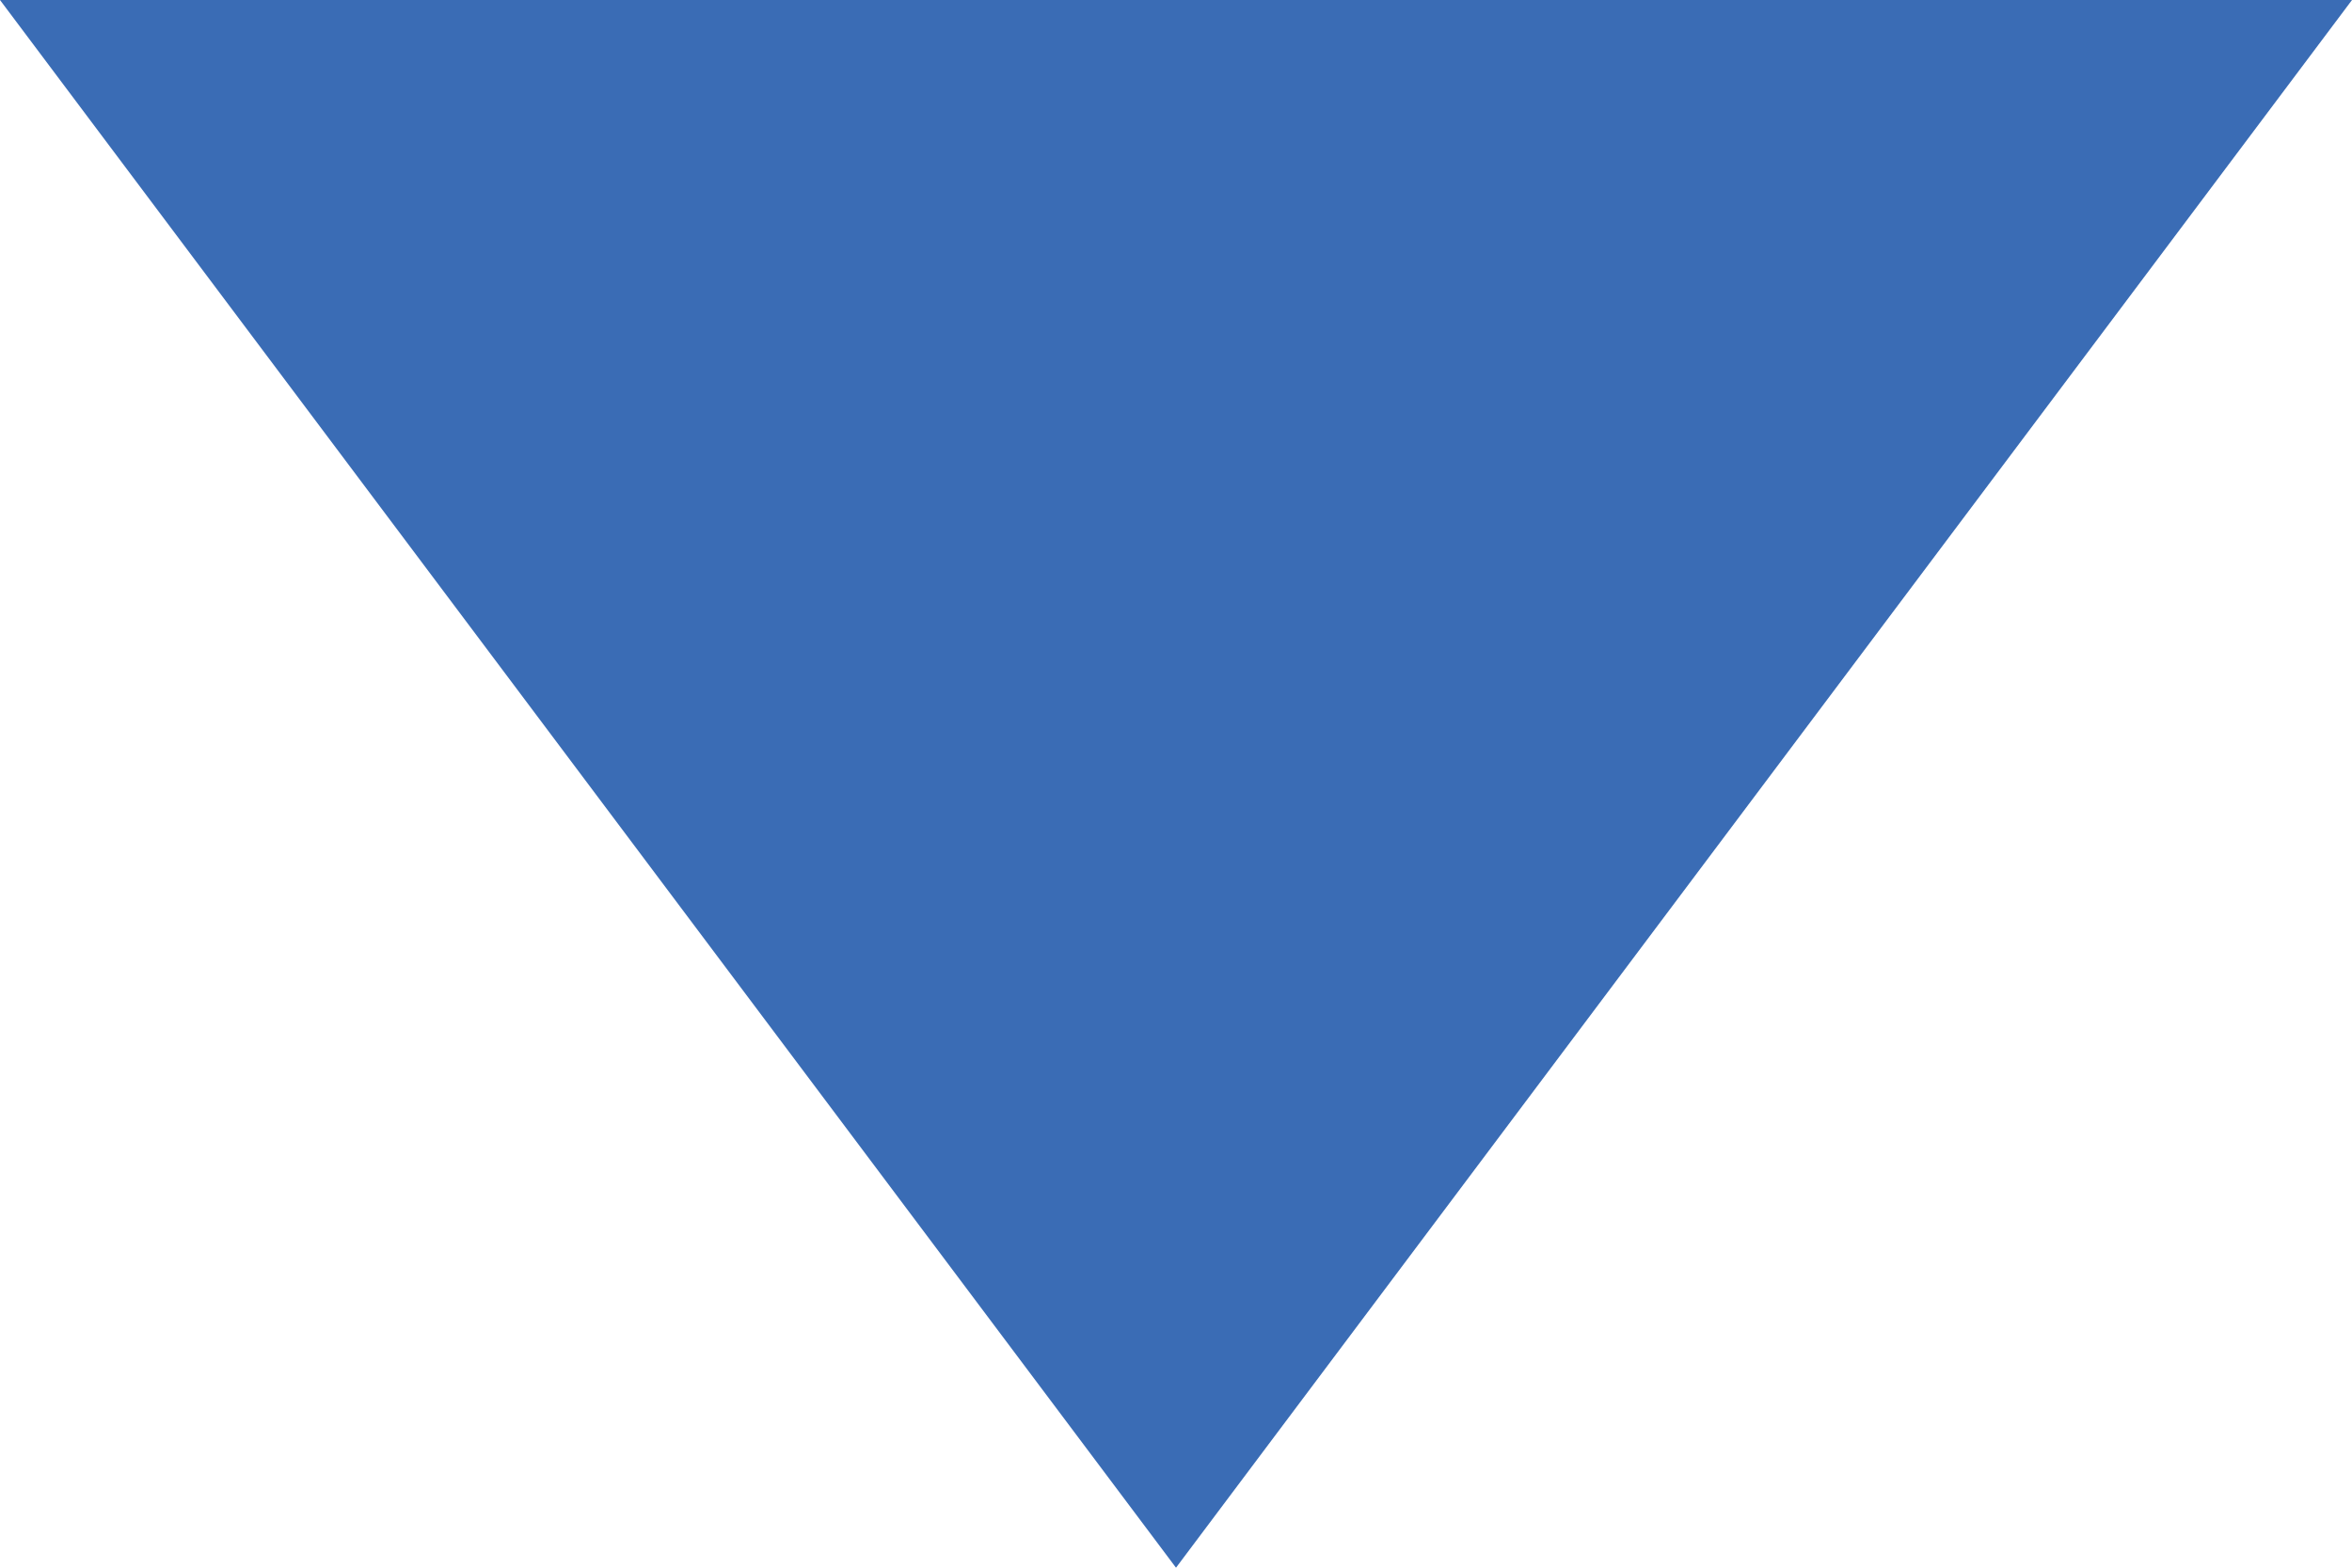
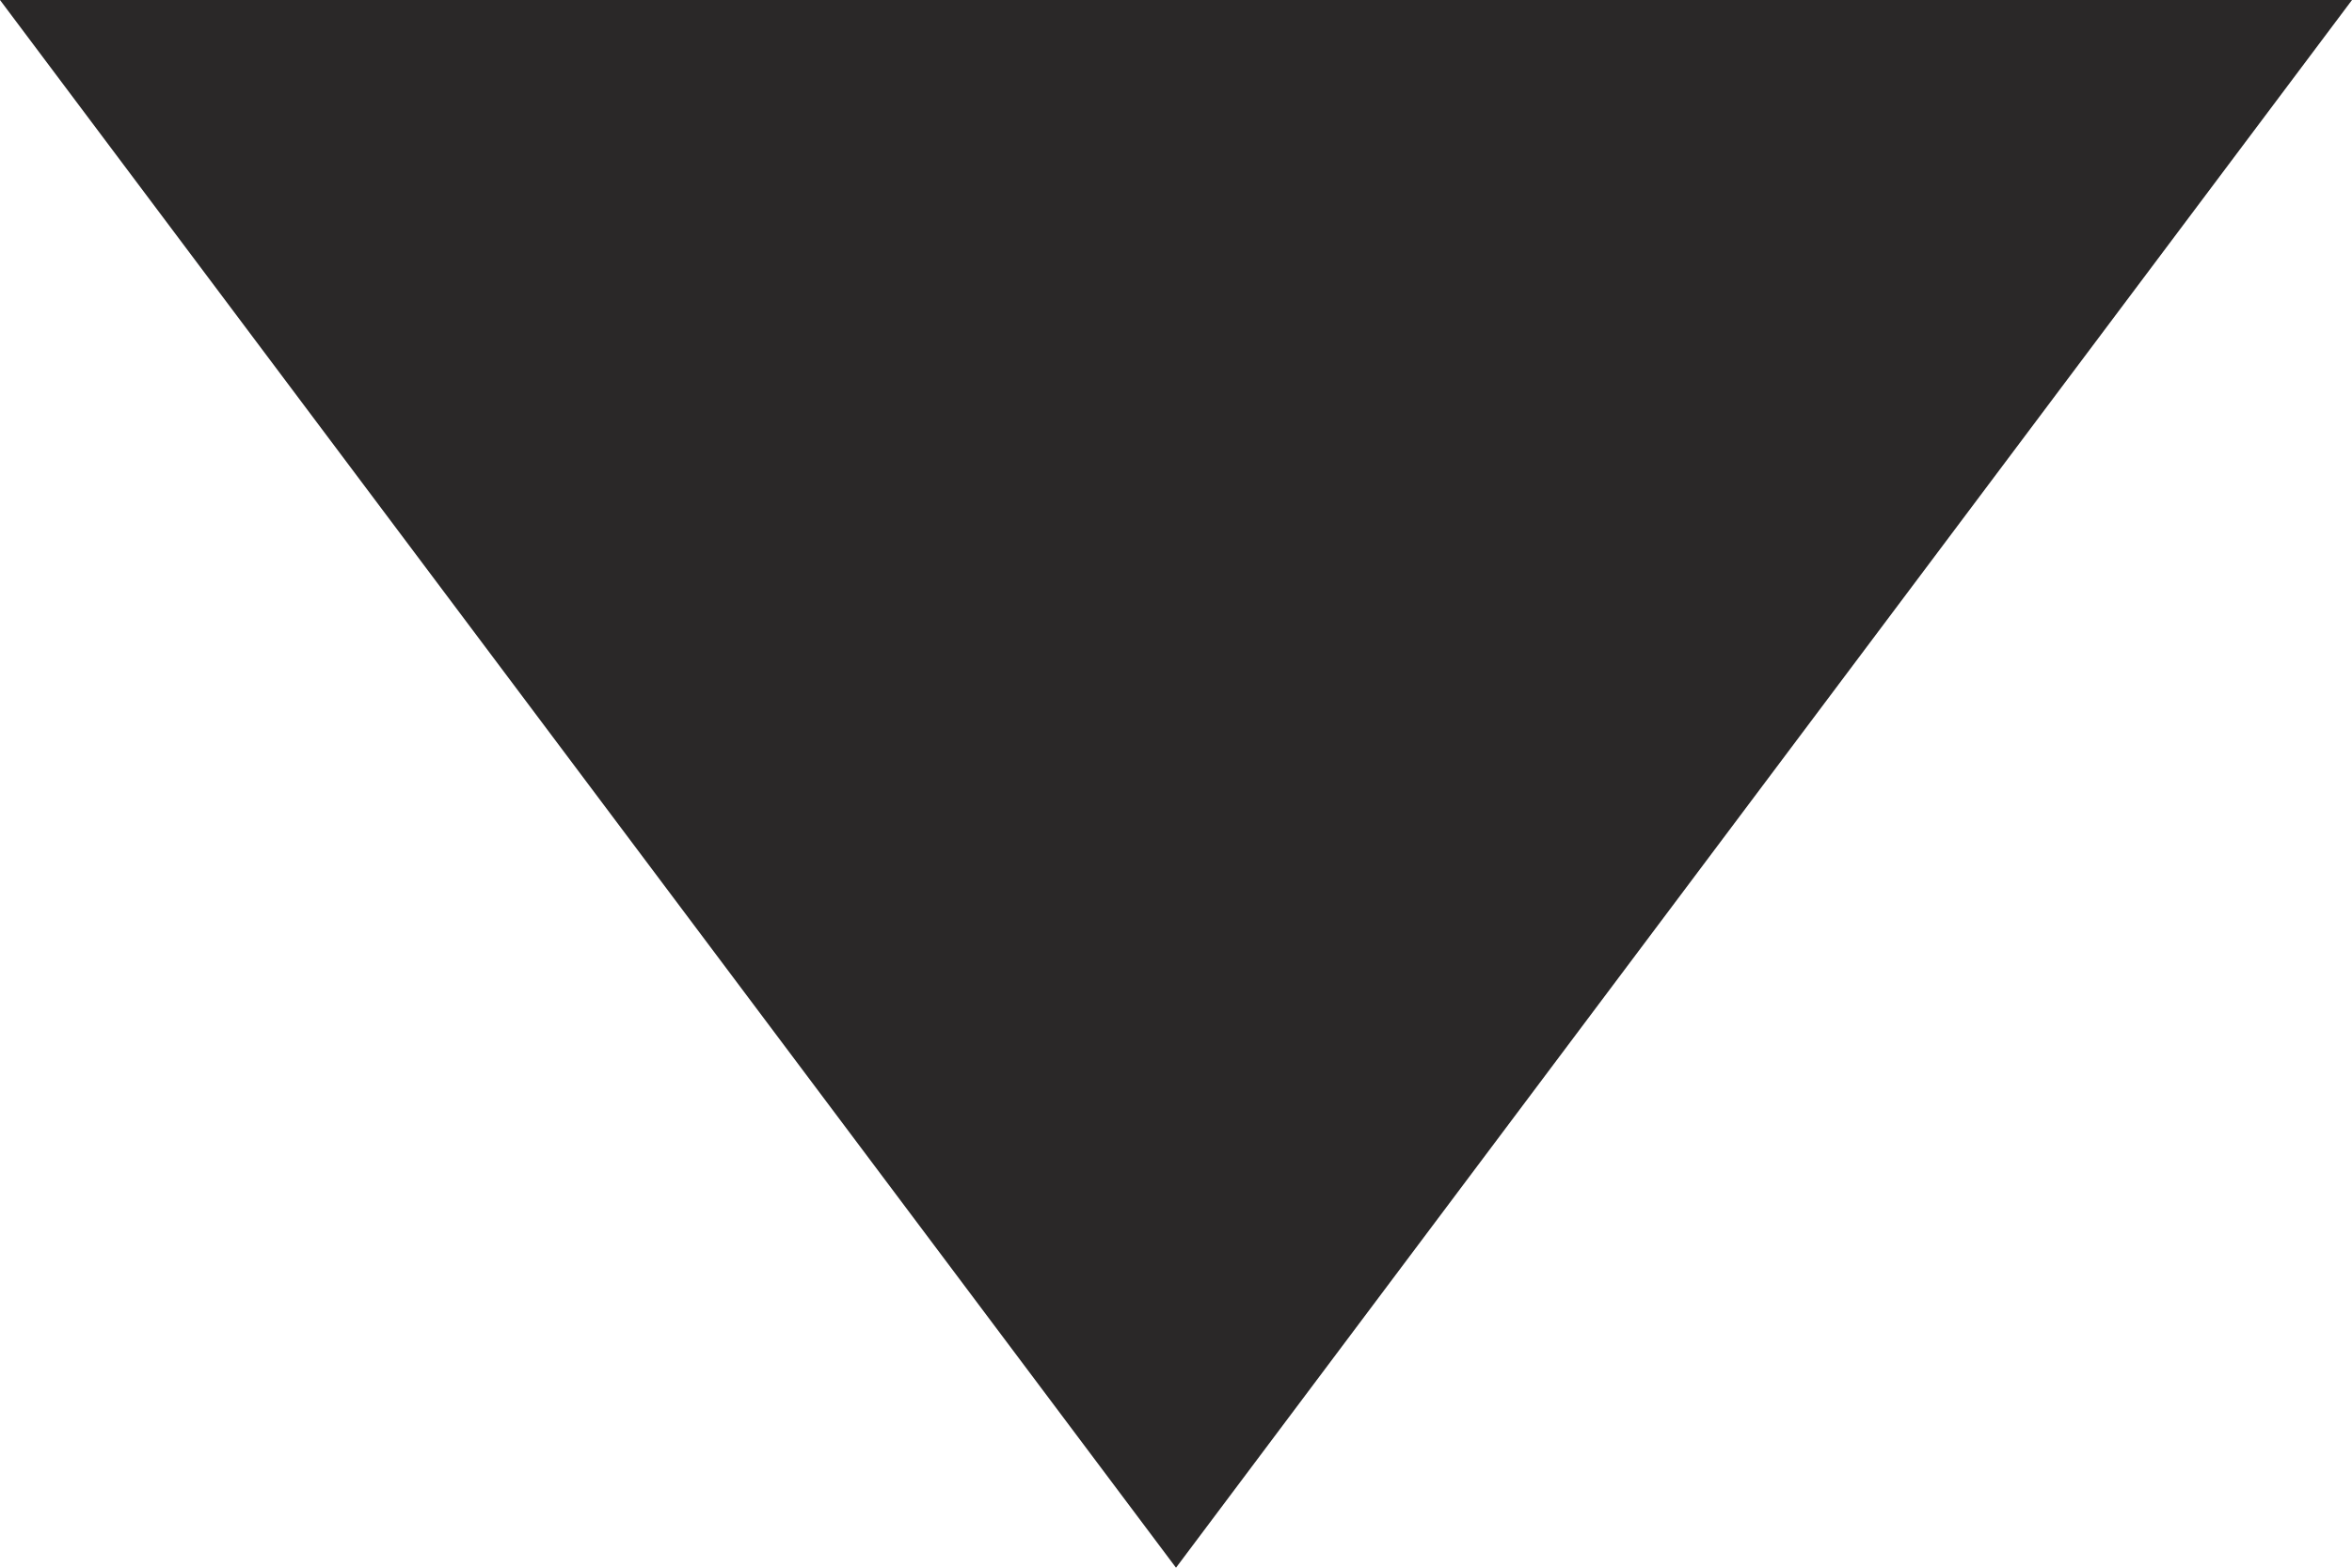
<svg xmlns="http://www.w3.org/2000/svg" width="27" height="18" viewBox="0 0 27 18" fill="none">
-   <path d="M1.57361e-06 -2.36041e-06L19.875 -6.22887e-07L27 0L13.5 18L1.57361e-06 -2.36041e-06Z" fill="#3A6CB5" />
+   <path d="M1.57361e-06 -2.36041e-06L19.875 -6.22887e-07L27 0L13.5 18L1.57361e-06 -2.36041e-06Z" fill="#2a2828" />
</svg>
